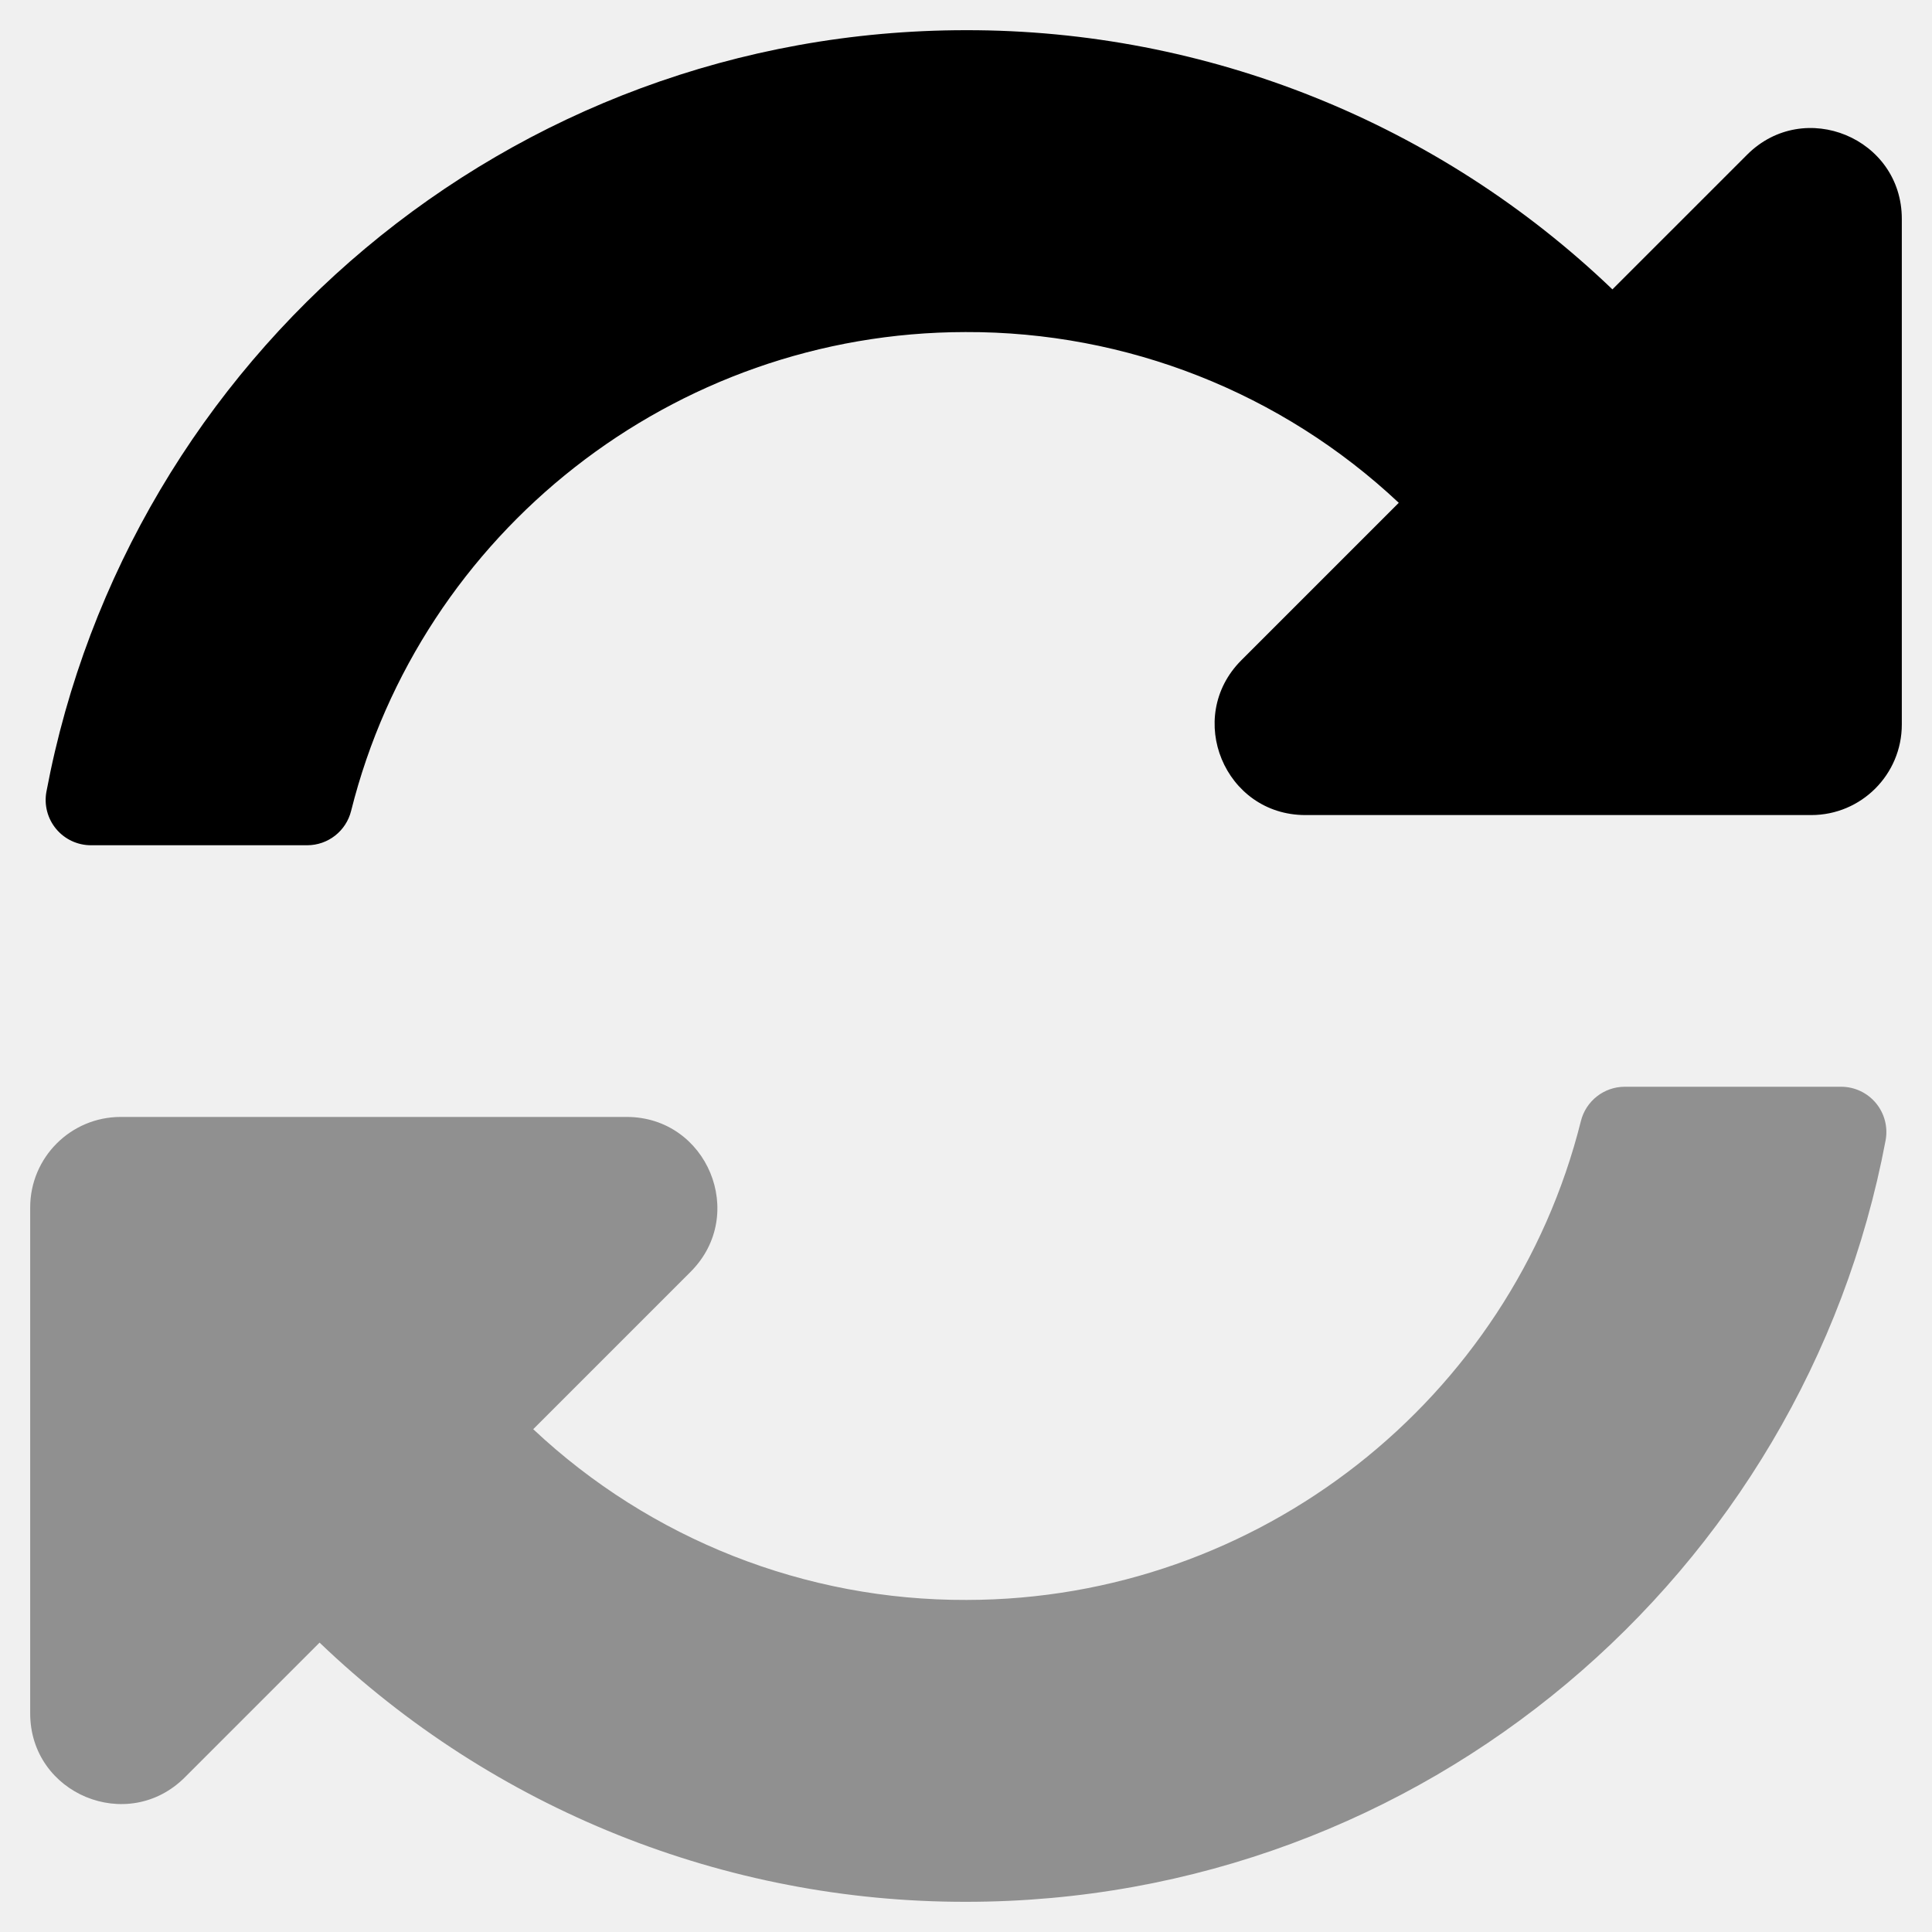
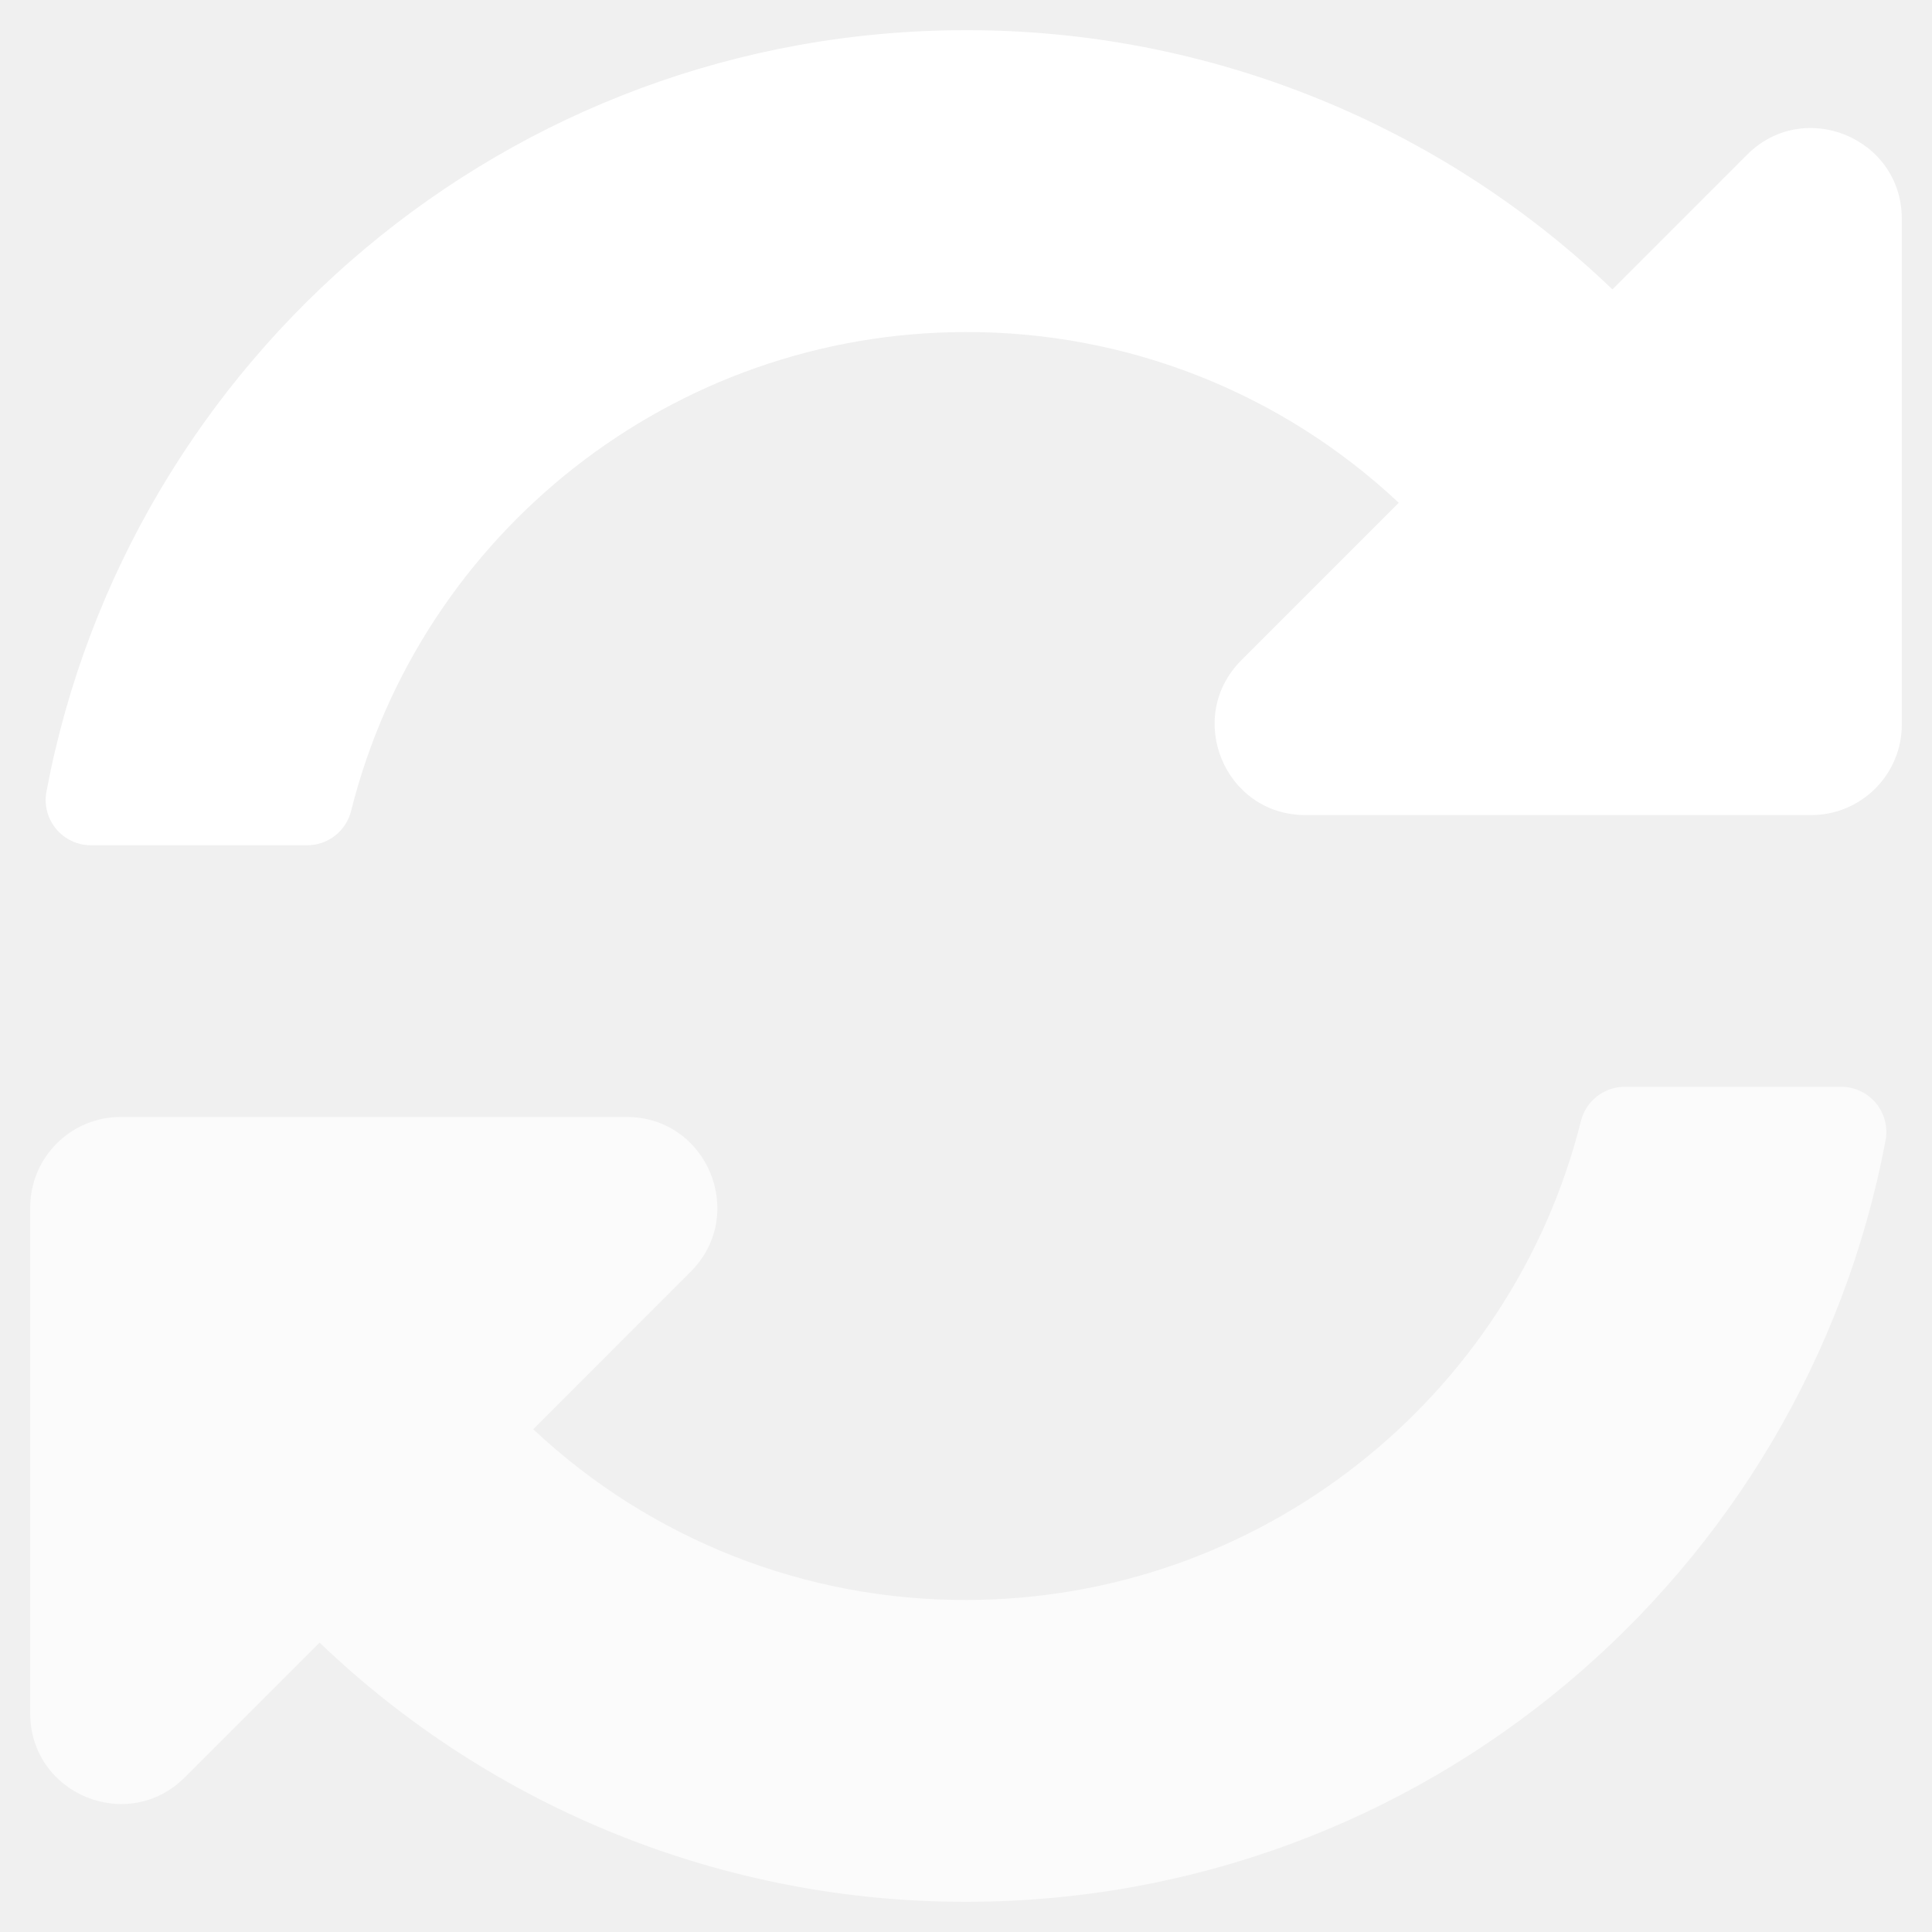
<svg xmlns="http://www.w3.org/2000/svg" width="16" height="16" viewBox="0 0 512 512">
  <defs>
-     <style>.fa-secondary{opacity:.4}</style>
+     <style>.fa-secondary{opacity:.7} path{fill:white}</style>
  </defs>
  <path d="M8 454.06V320a24 24 0 0 1 24-24h134.06c21.38 0 32.09 25.85 17 41l-41.75 41.75A166.82 166.82 0 0 0 256.16 424c77.41-.07 144.31-53.14 162.78-126.85a12 12 0 0 1 11.65-9.15h57.31a12 12 0 0 1 11.81 14.18C478.07 417.08 377.19 504 256 504a247.14 247.14 0 0 1-171.31-68.69L49 471c-15.15 15.15-41 4.44-41-16.94z" class="fa-secondary" />
  <path d="M12.3 209.82C33.93 94.92 134.81 8 256 8a247.14 247.14 0 0 1 171.31 68.69L463 41c15.12-15.12 41-4.41 41 17v134a24 24 0 0 1-24 24H345.94c-21.38 0-32.09-25.85-17-41l41.75-41.75A166.8 166.8 0 0 0 255.85 88c-77.46.07-144.33 53.18-162.79 126.85A12 12 0 0 1 81.41 224H24.1a12 12 0 0 1-11.8-14.18z" class="fa-primary" />
</svg>
